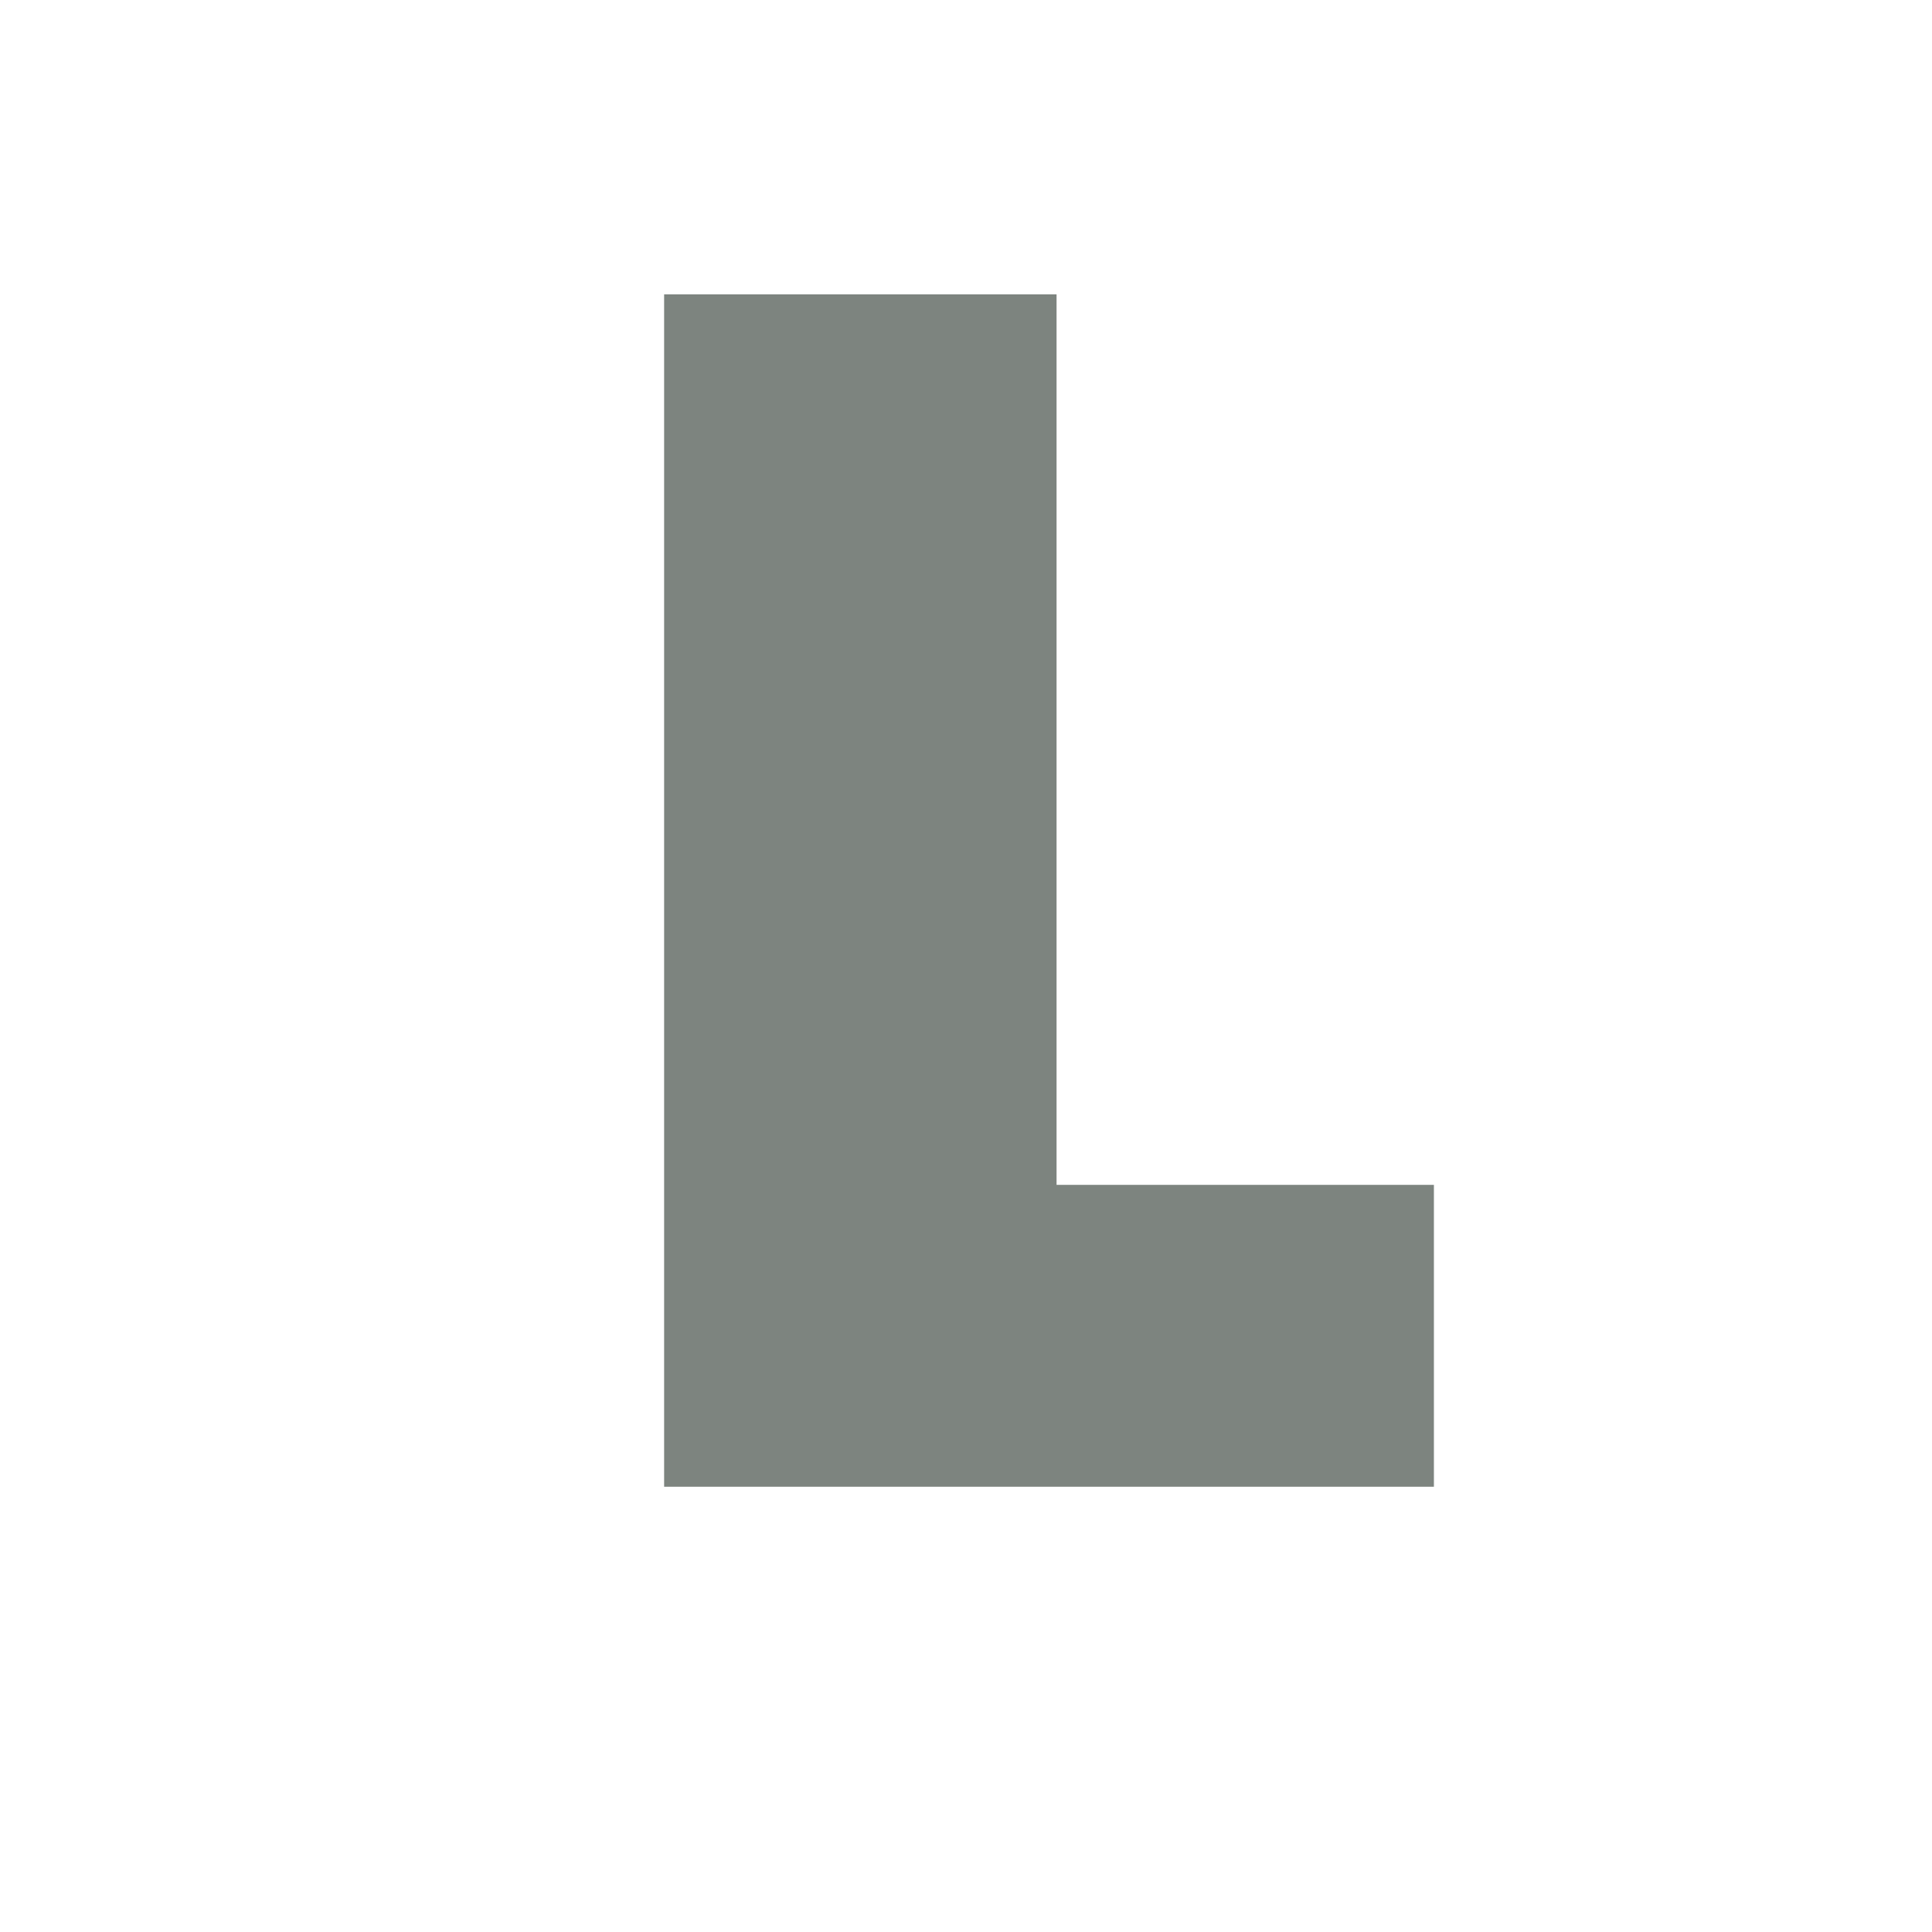
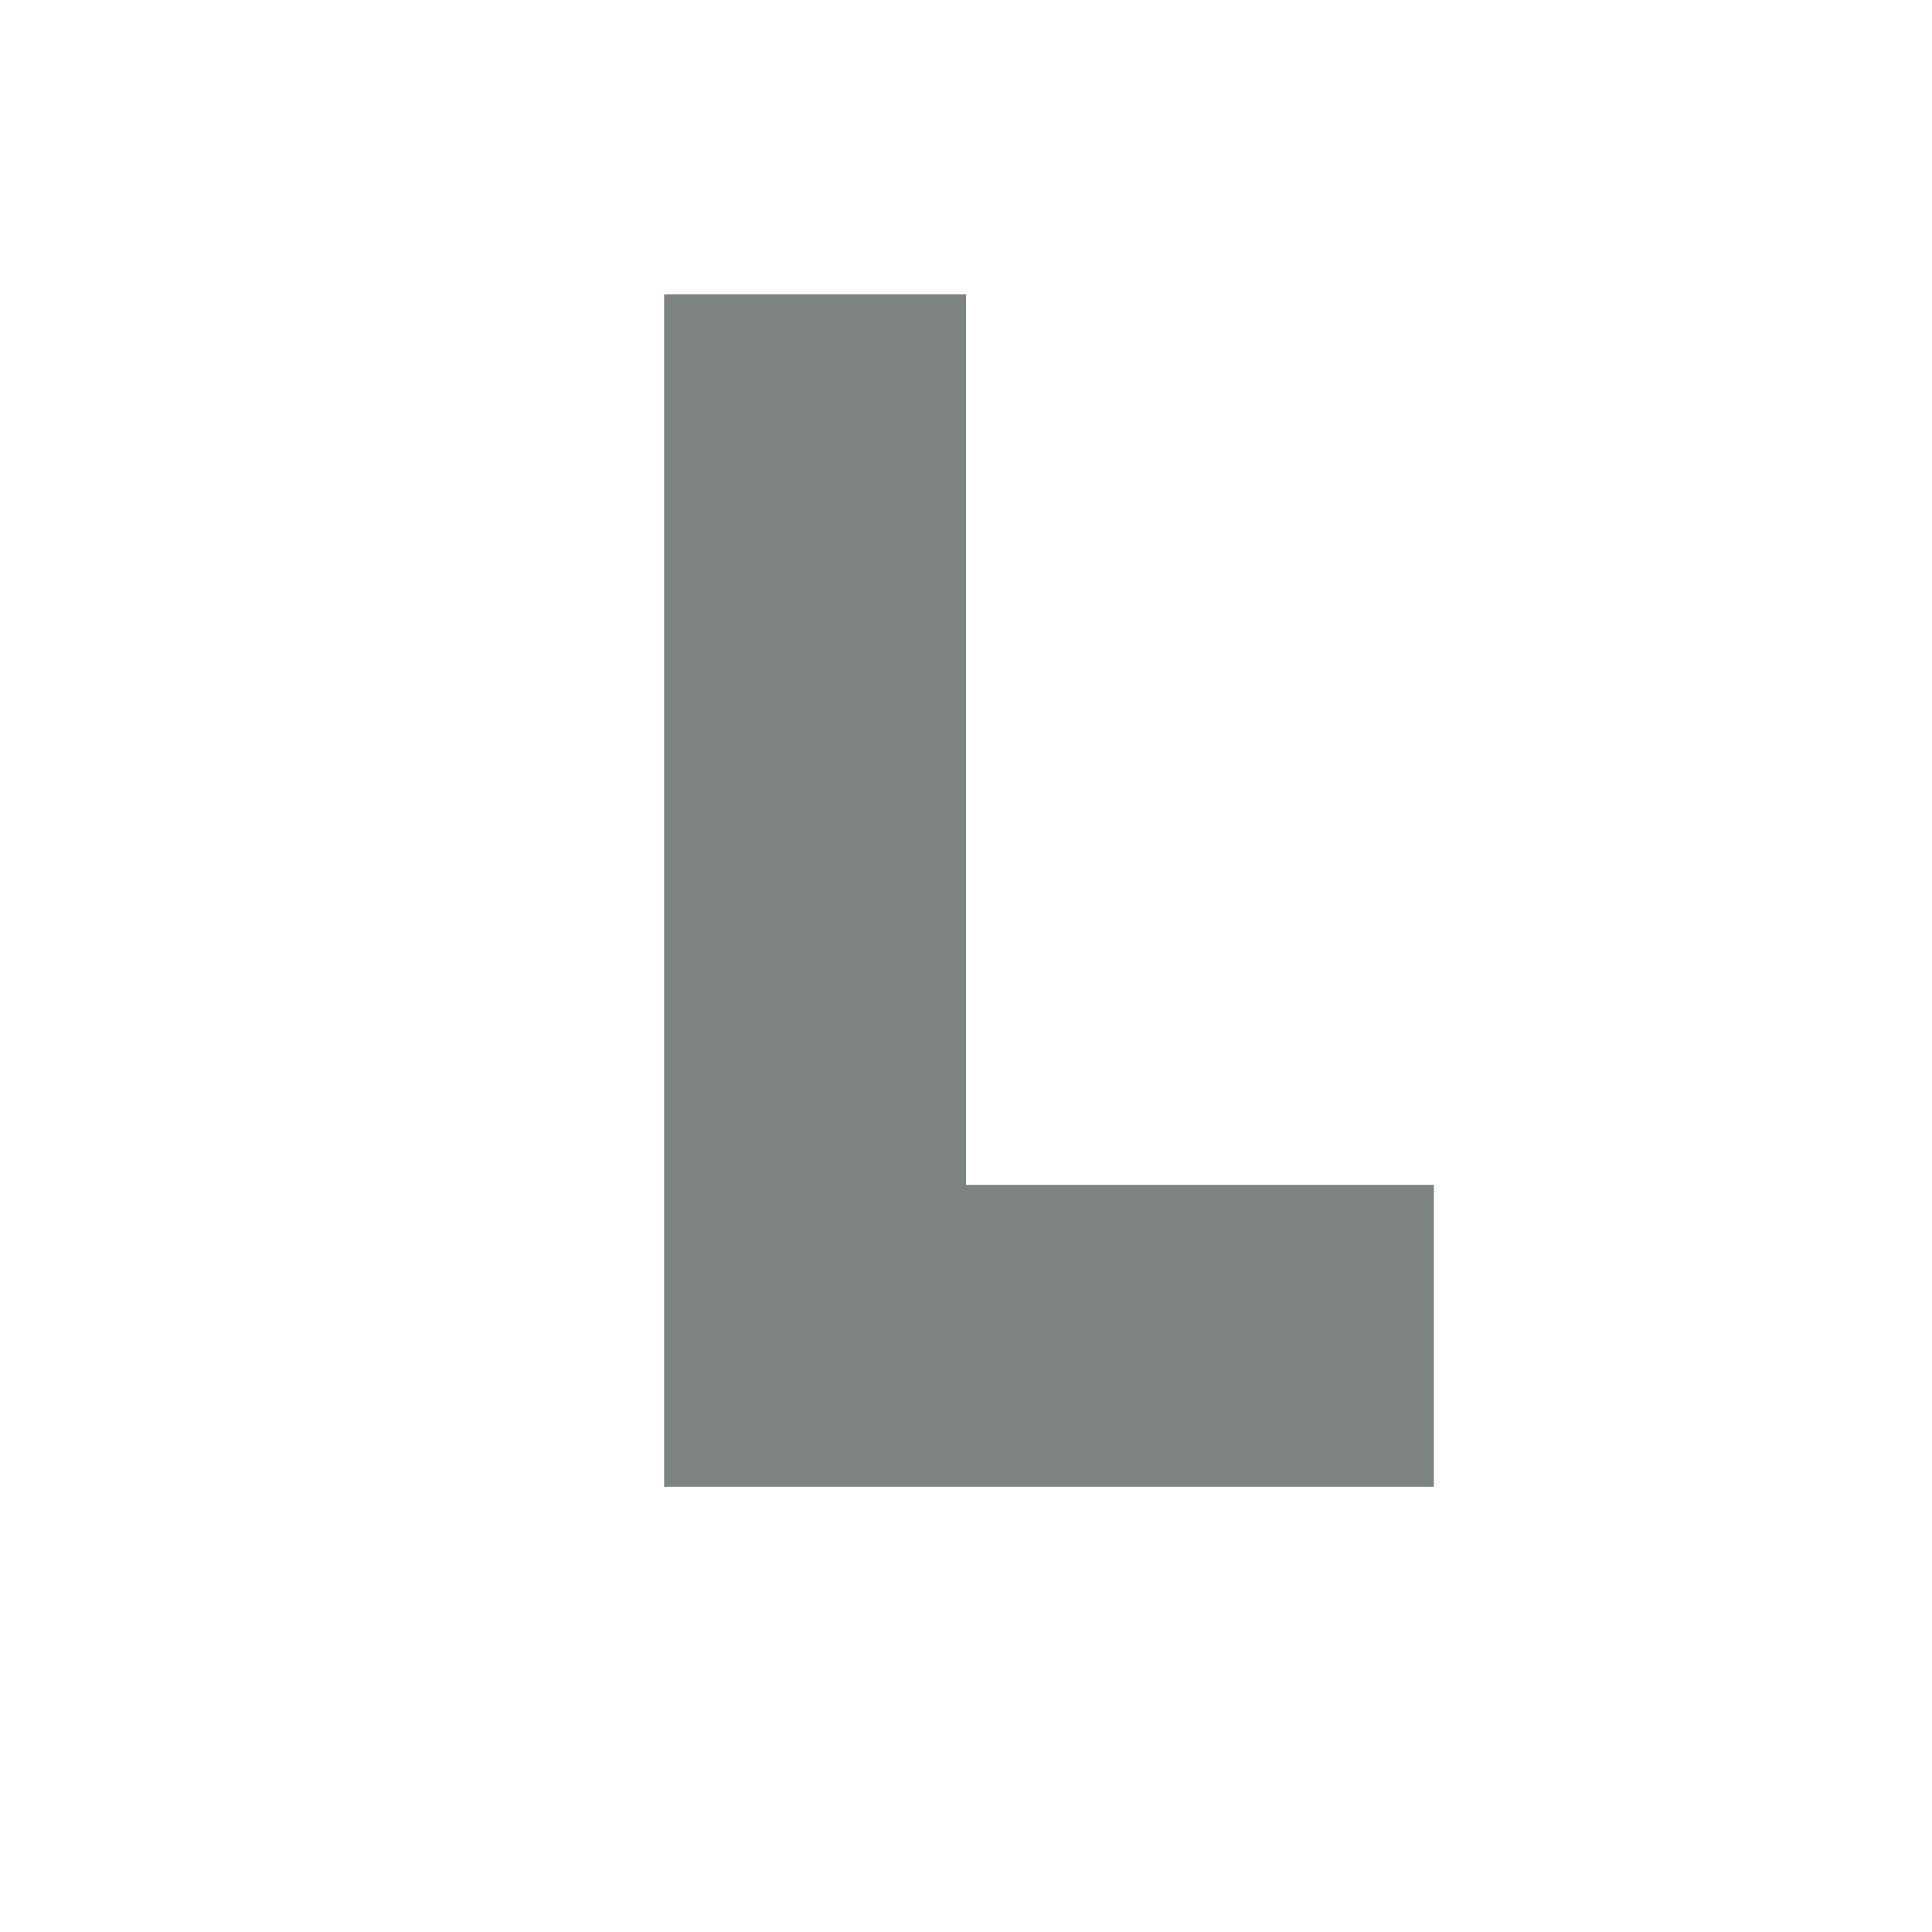
<svg xmlns="http://www.w3.org/2000/svg" viewBox="0 0 512 512" role="img" aria-labelledby="title">
  <rect width="512" height="512" fill="#fff" />
-   <path fill="#7d847f" d="M 176 78 H 280 V 314 H 380 V 394 H 176 Z" />
+   <path fill="#7d847f" d="M 176 78 H 256 V 314 H 380 V 394 H 176 Z" />
</svg>
